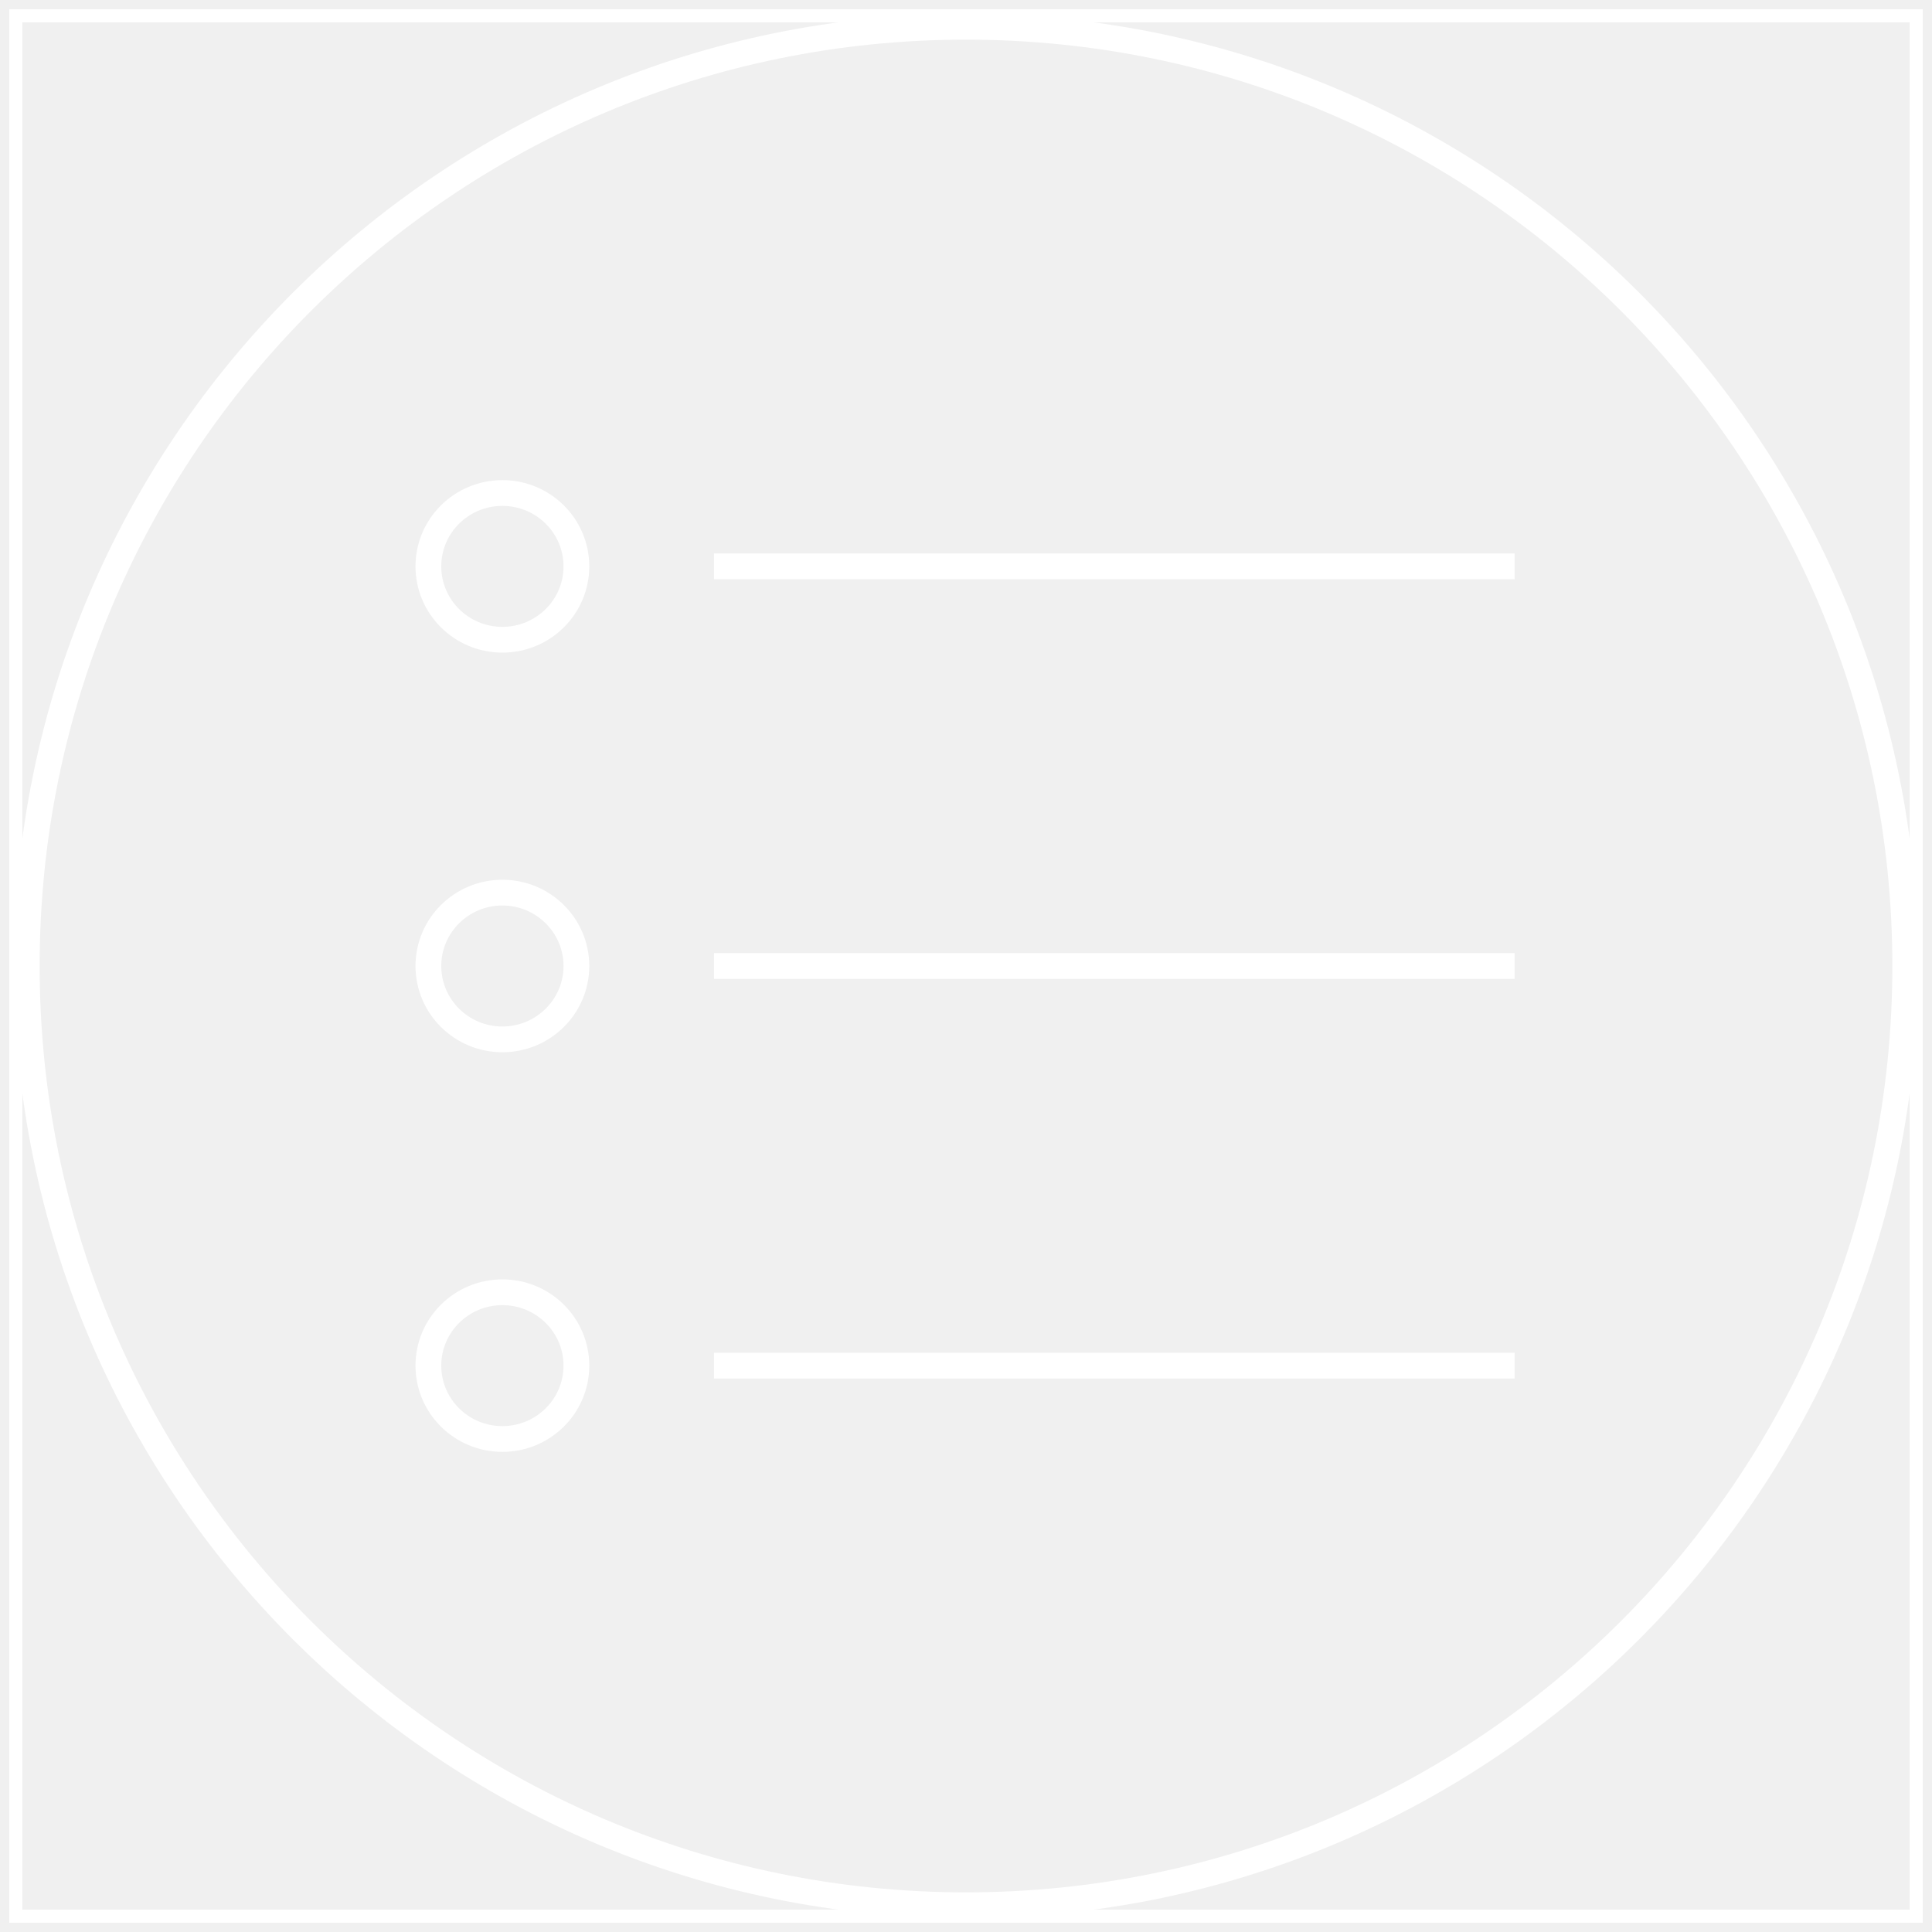
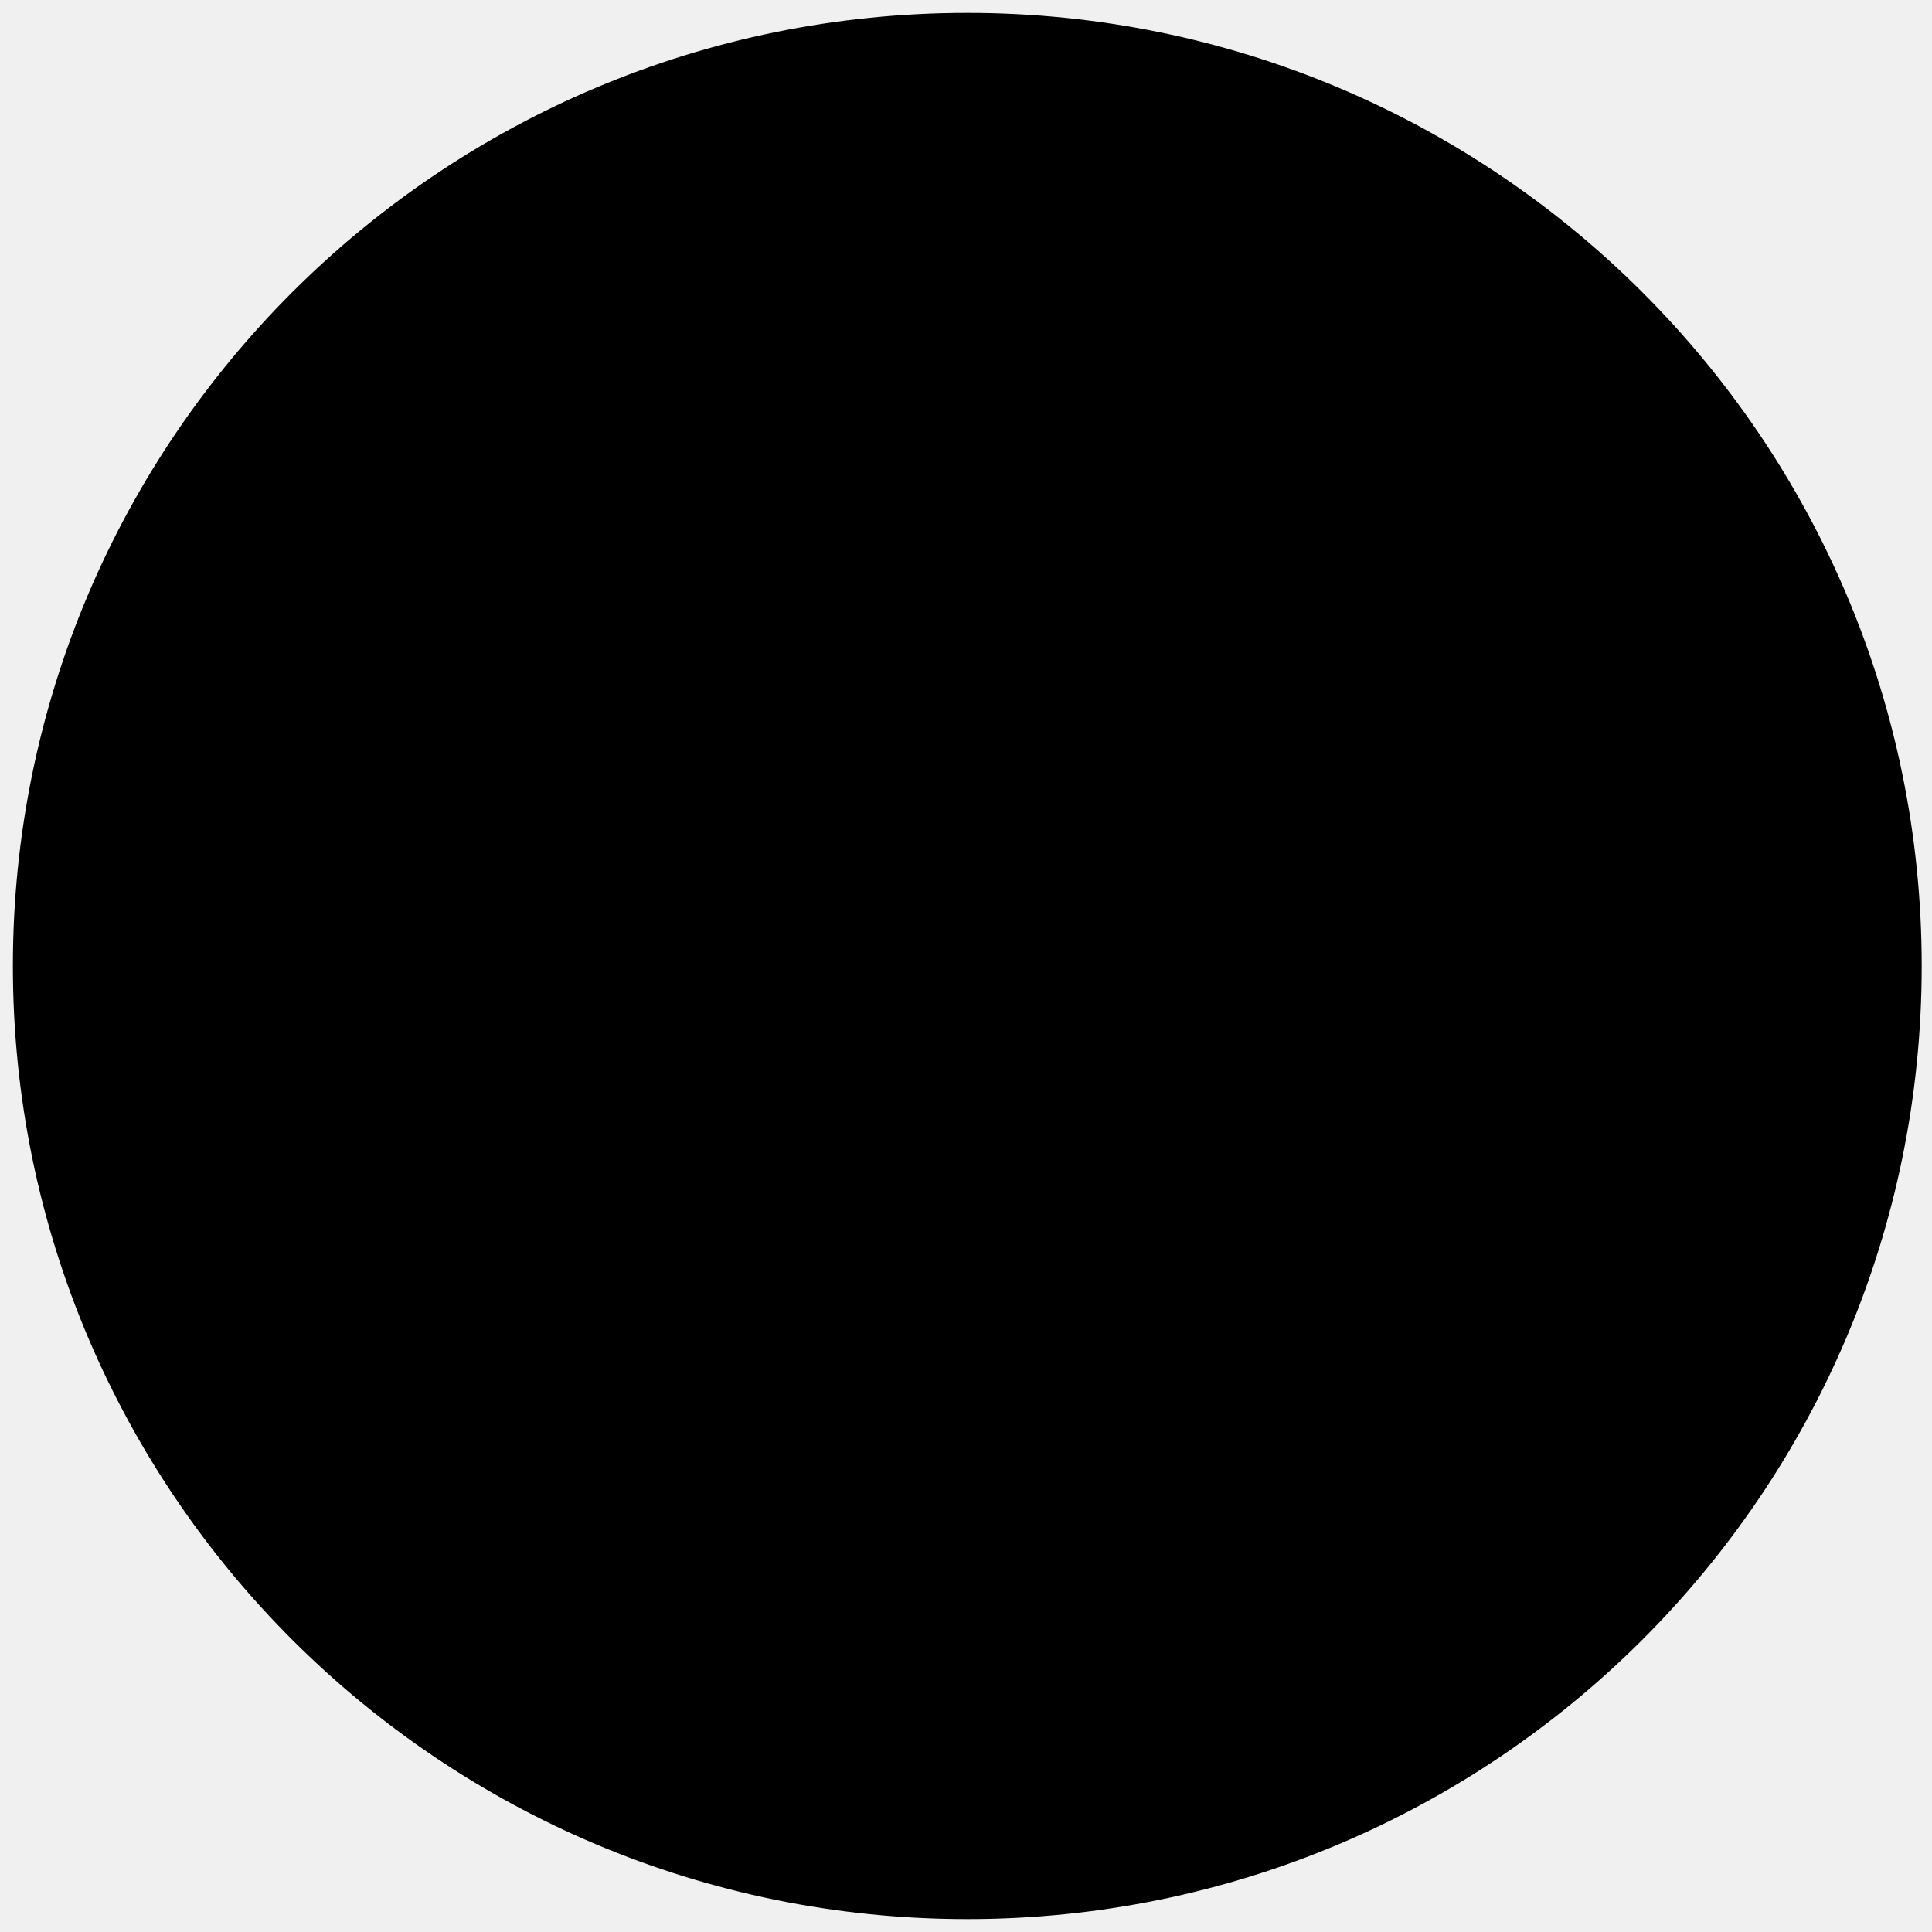
- <svg xmlns="http://www.w3.org/2000/svg" xmlns:xlink="http://www.w3.org/1999/xlink" version="1.1" id="Calque_1" x="0px" y="0px" width="150px" height="150px" viewBox="0 0 150 150" enable-background="new 0 0 150 150" xml:space="preserve">
-   <g>
-     <defs>
-       <rect id="SVGID_1_" x="1.223" y="1.223" width="147.555" height="147.555" />
-     </defs>
-     <clipPath id="SVGID_2_">
-       <use xlink:href="#SVGID_1_" overflow="visible" />
-     </clipPath>
-     <circle clip-path="url(#SVGID_2_)" fill="none" stroke="#FFFFFF" stroke-width="2" cx="75" cy="75" r="72.922" />
-     <use xlink:href="#SVGID_1_" overflow="visible" fill="none" stroke="#FFFFFF" stroke-miterlimit="10" />
-   </g>
-   <line fill="none" stroke="#FFFFFF" stroke-width="2" x1="55.437" y1="43.973" x2="117.595" y2="43.973" />
-   <line fill="none" stroke="#FFFFFF" stroke-width="2" x1="55.437" y1="75" x2="117.595" y2="75" />
-   <line fill="none" stroke="#FFFFFF" stroke-width="2" x1="55.437" y1="106.027" x2="117.595" y2="106.027" />
-   <g>
-     <defs>
-       <rect id="SVGID_3_" x="1.223" y="1.223" width="147.555" height="147.555" />
-     </defs>
-     <clipPath id="SVGID_4_">
-       <use xlink:href="#SVGID_3_" overflow="visible" />
-     </clipPath>
-     <ellipse clip-path="url(#SVGID_4_)" fill="none" stroke="#FFFFFF" stroke-width="2" stroke-linecap="round" stroke-linejoin="round" stroke-miterlimit="10" cx="39.005" cy="43.973" rx="5.746" ry="5.696" />
-     <ellipse clip-path="url(#SVGID_4_)" fill="none" stroke="#FFFFFF" stroke-width="2" stroke-linecap="round" stroke-linejoin="round" stroke-miterlimit="10" cx="39.005" cy="75" rx="5.746" ry="5.696" />
-     <ellipse clip-path="url(#SVGID_4_)" fill="none" stroke="#FFFFFF" stroke-width="2" stroke-linecap="round" stroke-linejoin="round" stroke-miterlimit="10" cx="39.005" cy="106.027" rx="5.746" ry="5.696" />
-     <use xlink:href="#SVGID_3_" overflow="visible" fill="none" stroke="#FFFFFF" stroke-miterlimit="10" />
-   </g>
+ <svg version="1.1" id="list-icon" x="0px" y="0px" viewBox="0 0 150 150">
+   <ellipse class="st0" cx="75.1" cy="75" rx="74.1" ry="74" />
+   <line class="st0" x1="55.2" y1="43.5" x2="118.4" y2="43.5" />
+   <line class="st0" x1="55.2" y1="75" x2="118.4" y2="75" />
+   <line class="st0" x1="55.2" y1="106.5" x2="118.4" y2="106.5" />
+   <ellipse class="st1" cx="38.5" cy="43.5" rx="5.8" ry="5.8" />
+   <ellipse class="st1" cx="38.5" cy="75" rx="5.8" ry="5.8" />
+   <ellipse class="st1" cx="38.5" cy="106.5" rx="5.8" ry="5.8" />
</svg>
